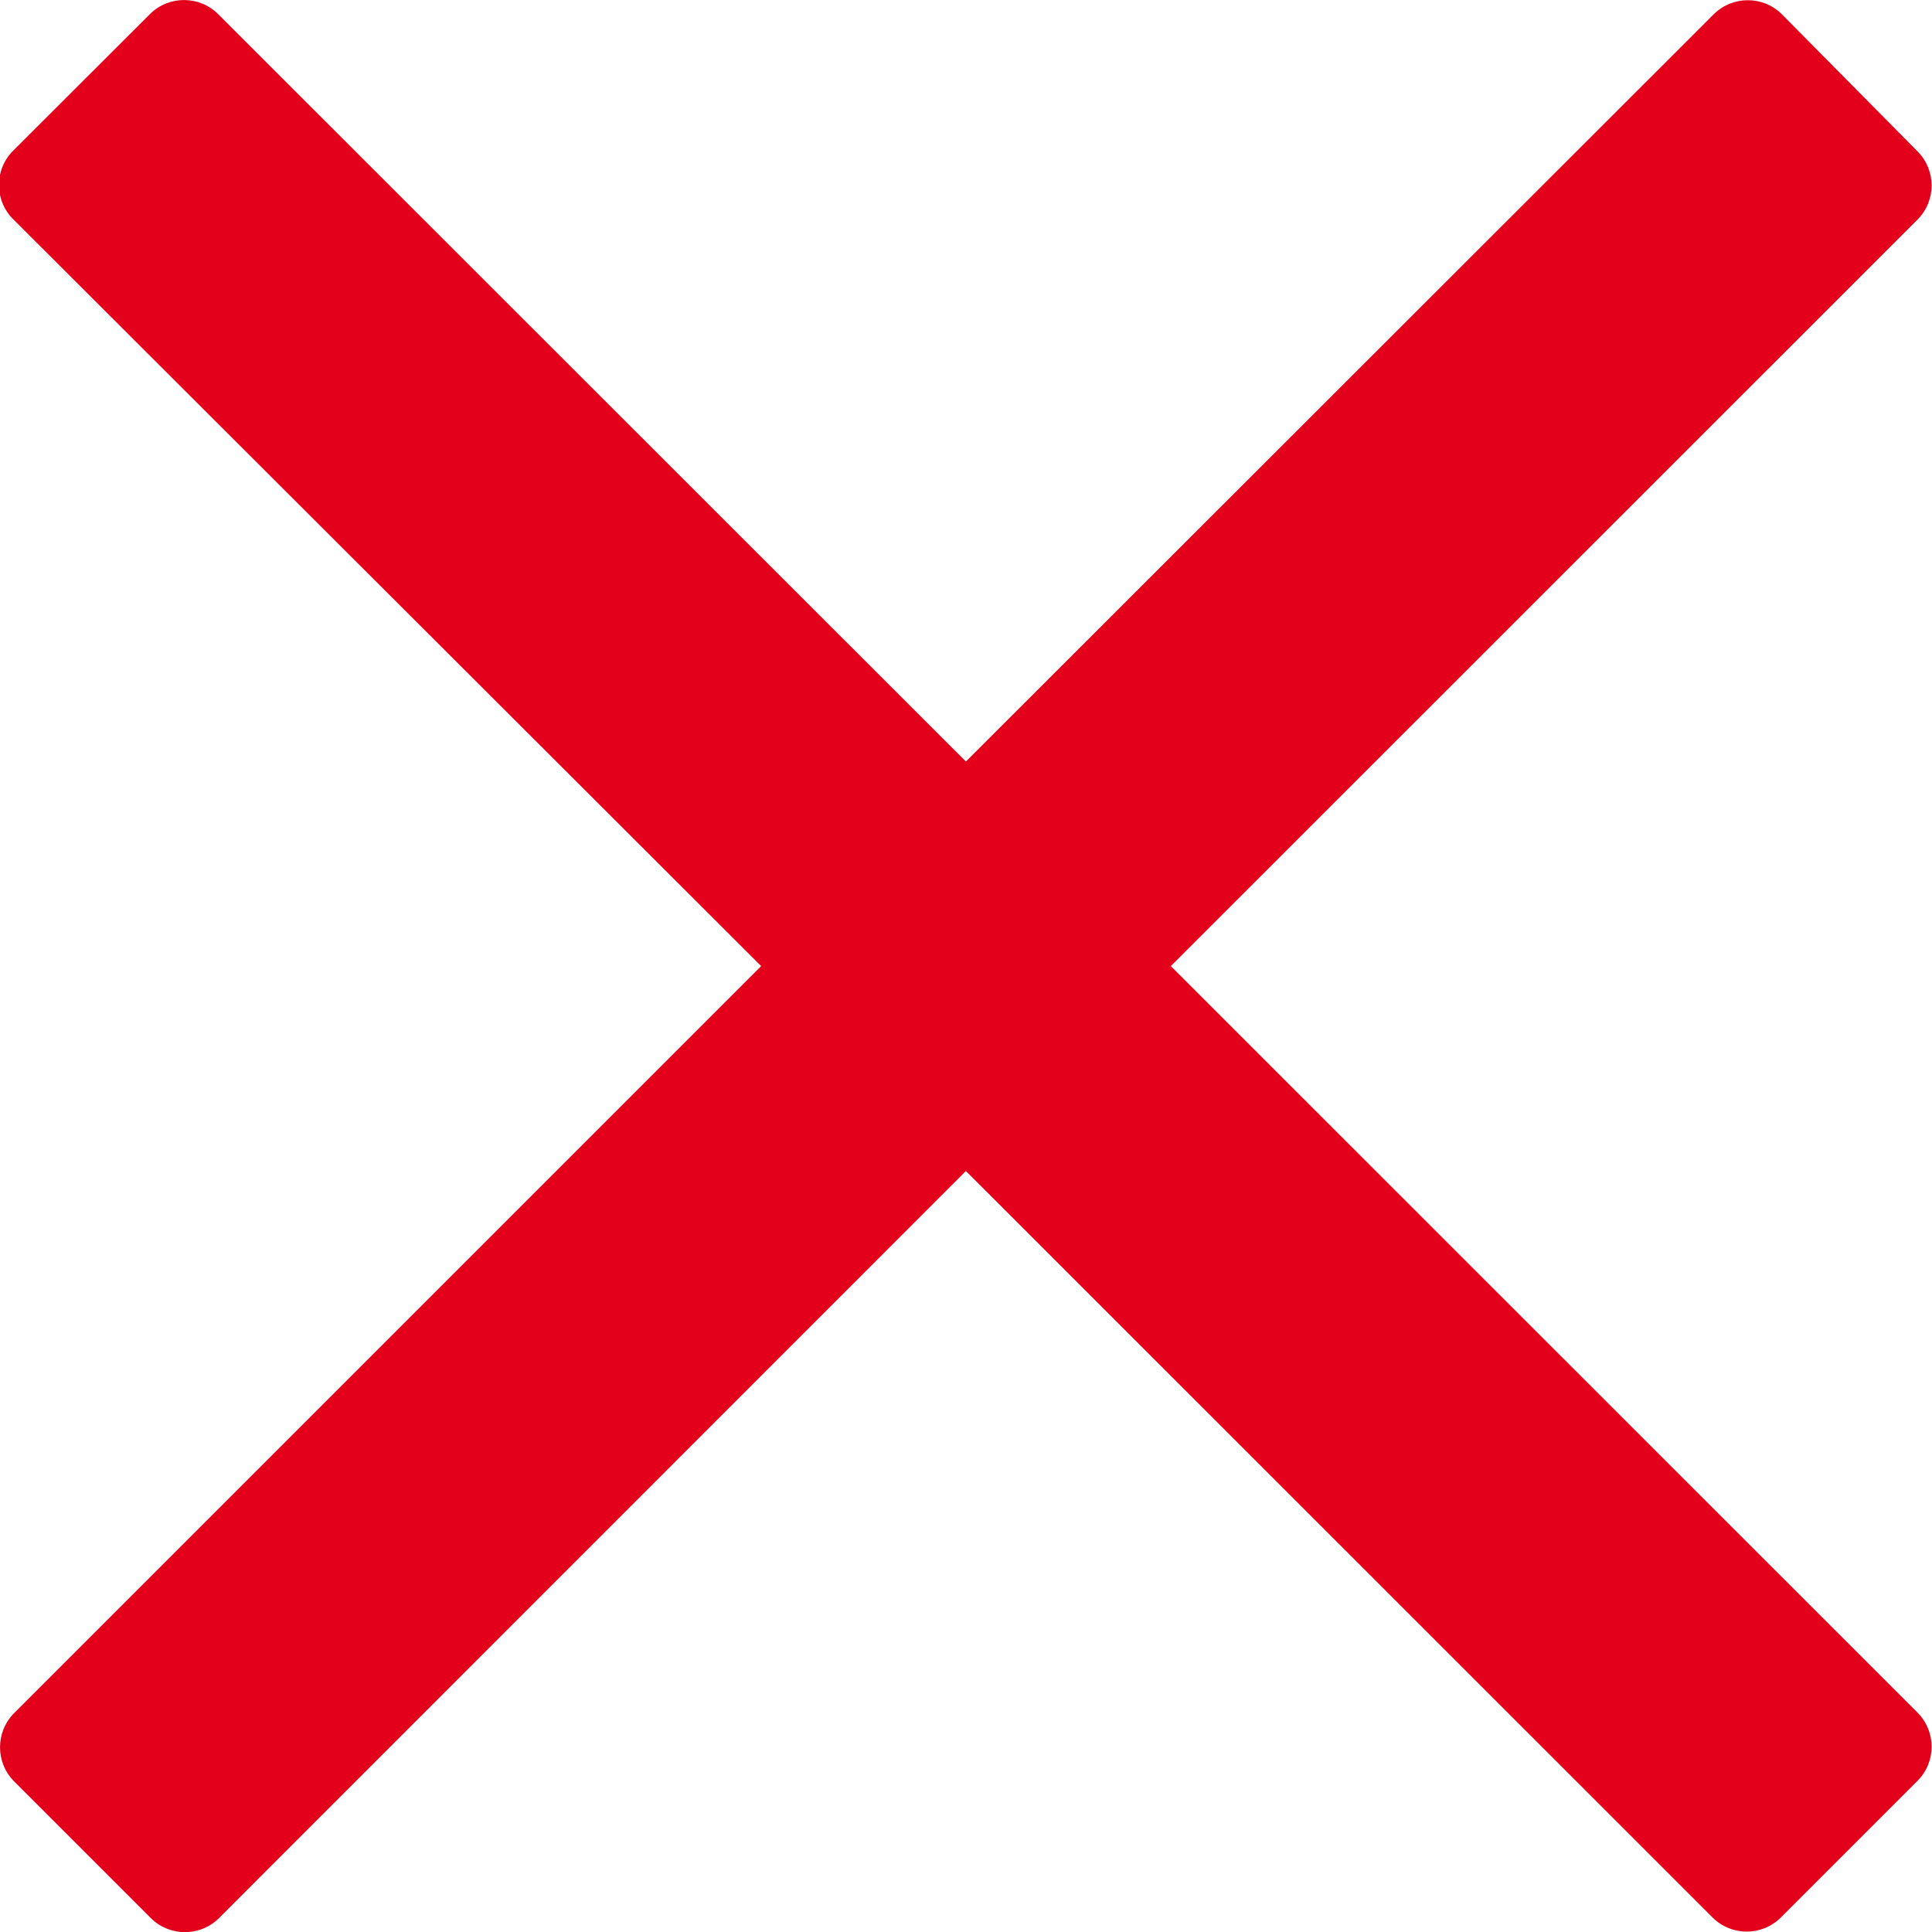
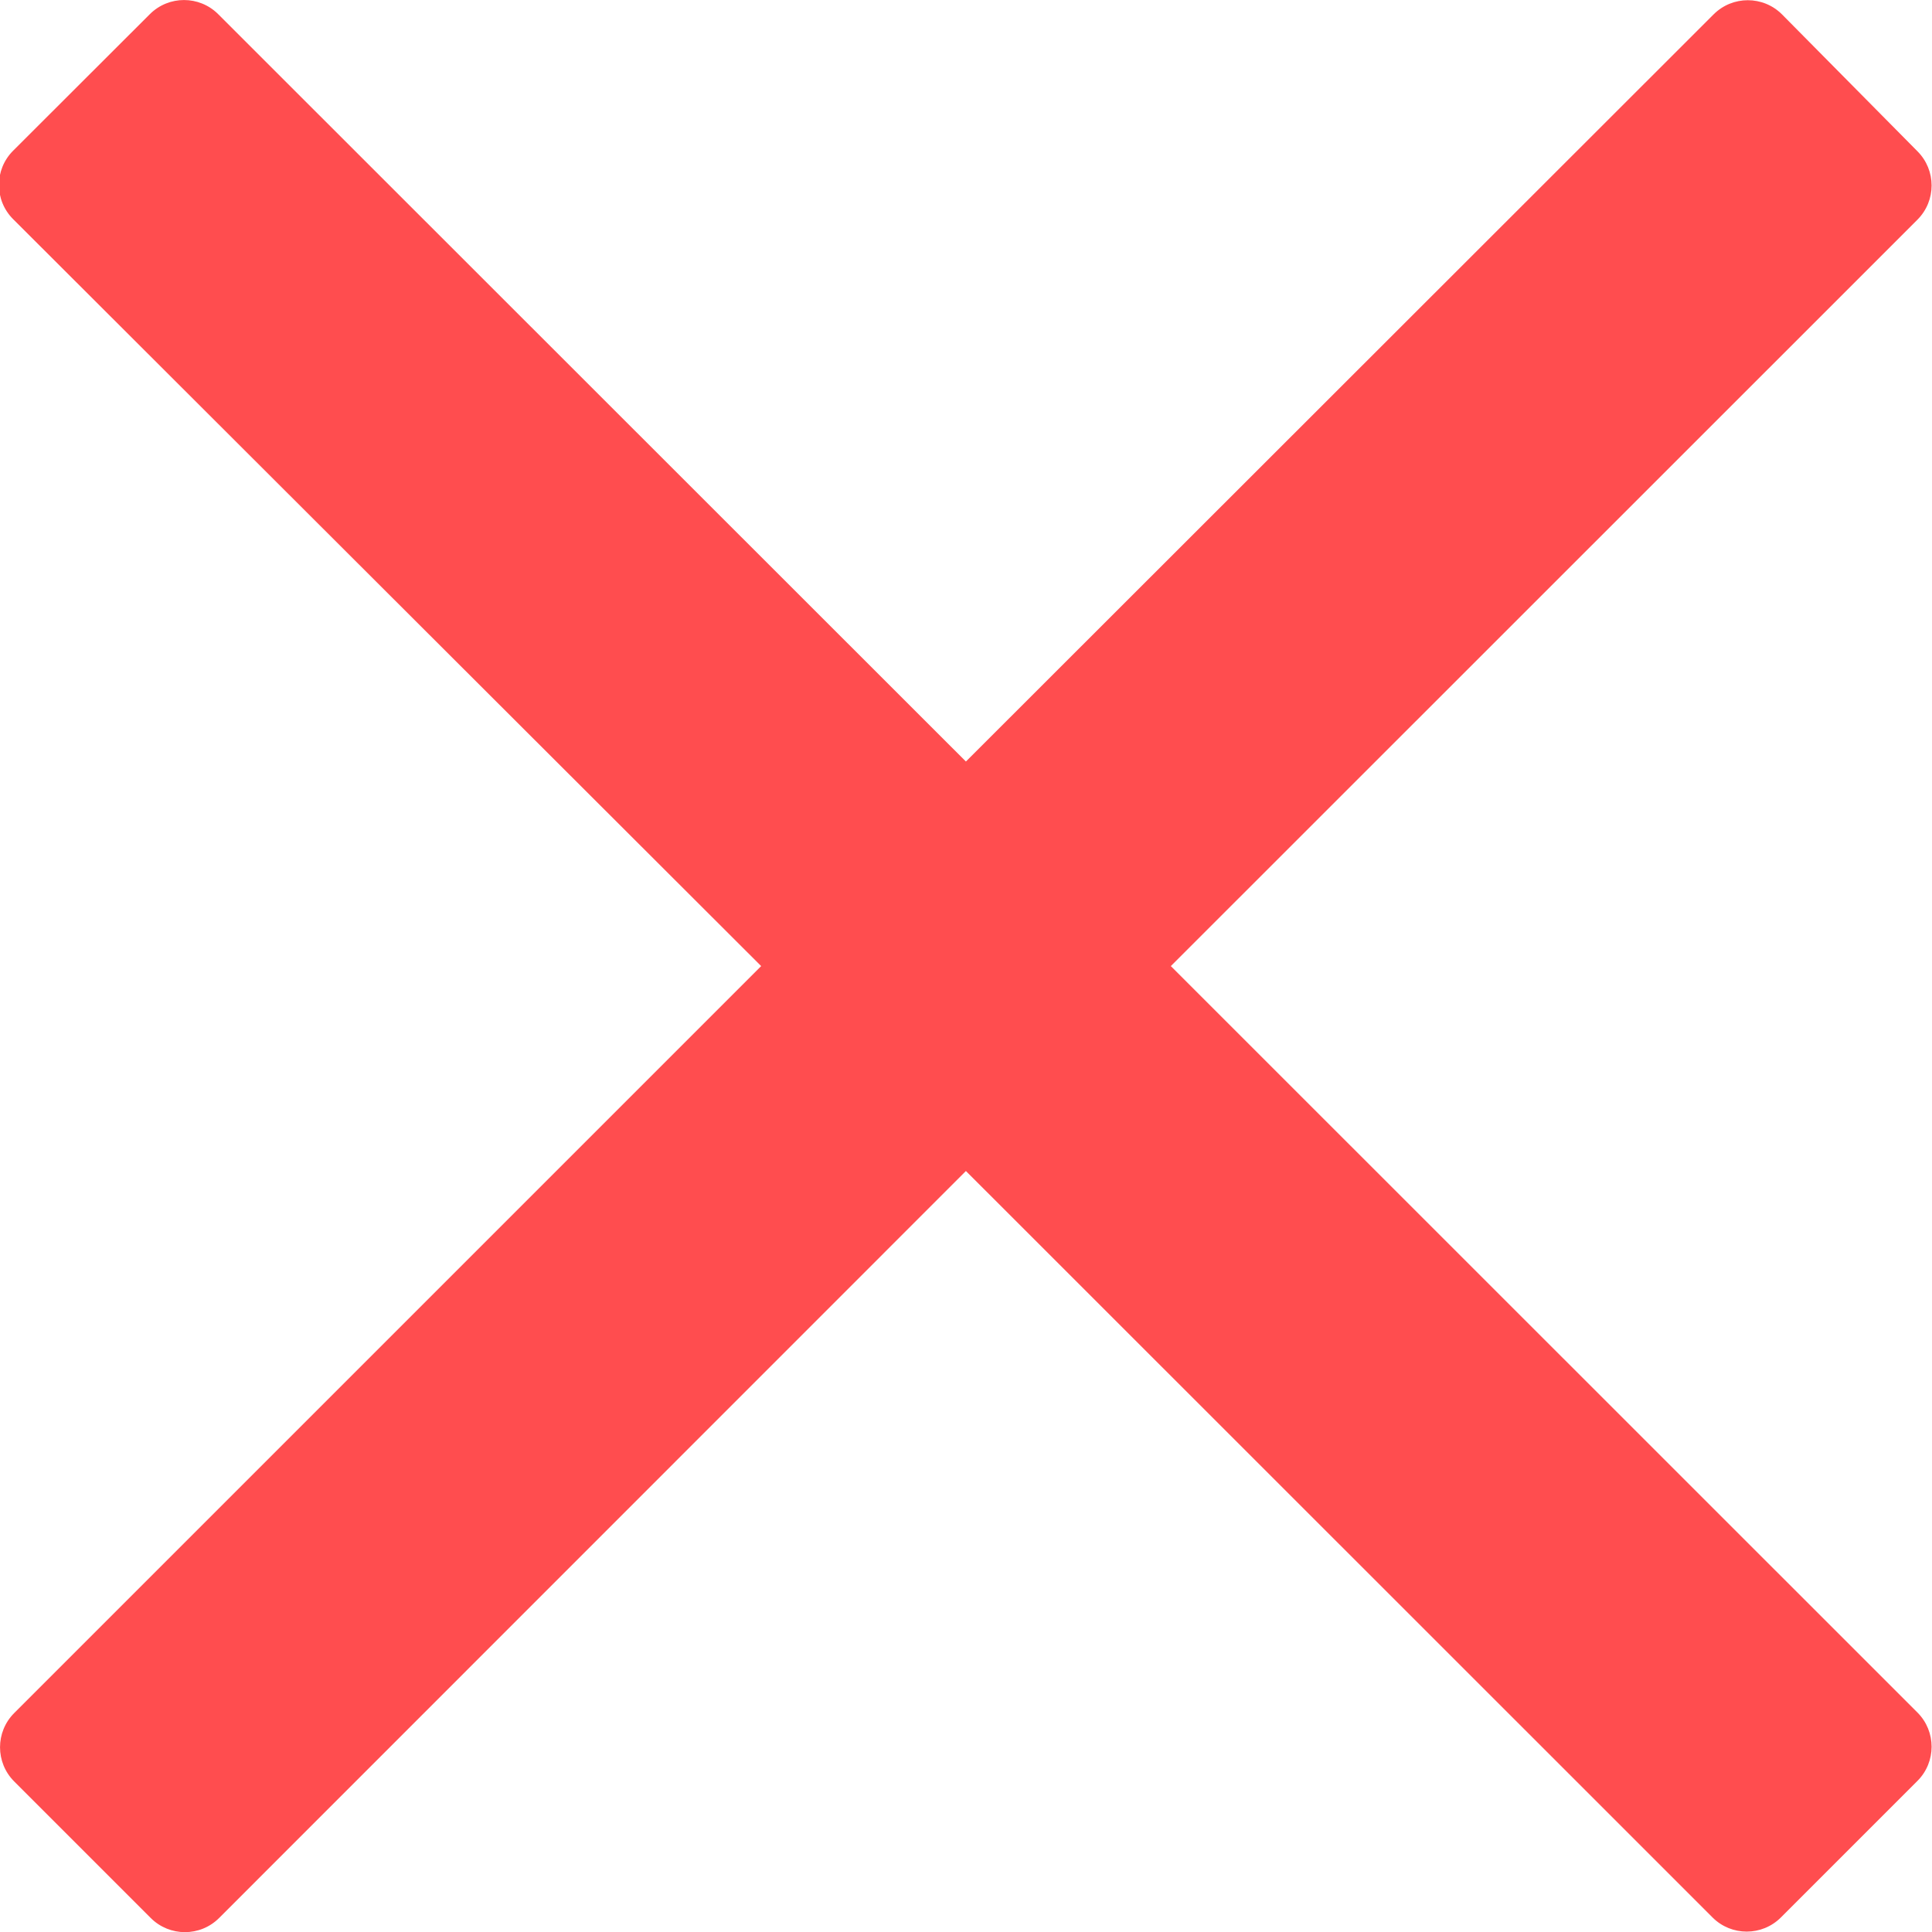
<svg xmlns="http://www.w3.org/2000/svg" width="10.625" height="10.625" viewBox="0 0 10.625 10.625">
  <defs>
    <style>
-             .cls-1{fill:#e2001b}
-         </style>
+       .cls-1 {
+         fill: #FF4D4F
+       }
+     </style>
  </defs>
  <path id="status-failed" d="M6.439-6.375L9.845-9.78l.7-.7a.266.266 0 0 0 0-.376l-.745-.753a.266.266 0 0 0-.376 0L5.312-7.5 1.2-11.61a.266.266 0 0 0-.376 0l-.752.751a.266.266 0 0 0 0 .376l4.114 4.108L.078-2.267a.266.266 0 0 0 0 .376l.751.751a.266.266 0 0 0 .376 0l4.107-4.108 3.406 3.405.7.7a.266.266 0 0 0 .376 0l.751-.751a.266.266 0 0 0 0-.376z" class="cls-1" transform="translate(0 11.688)" />
</svg>
